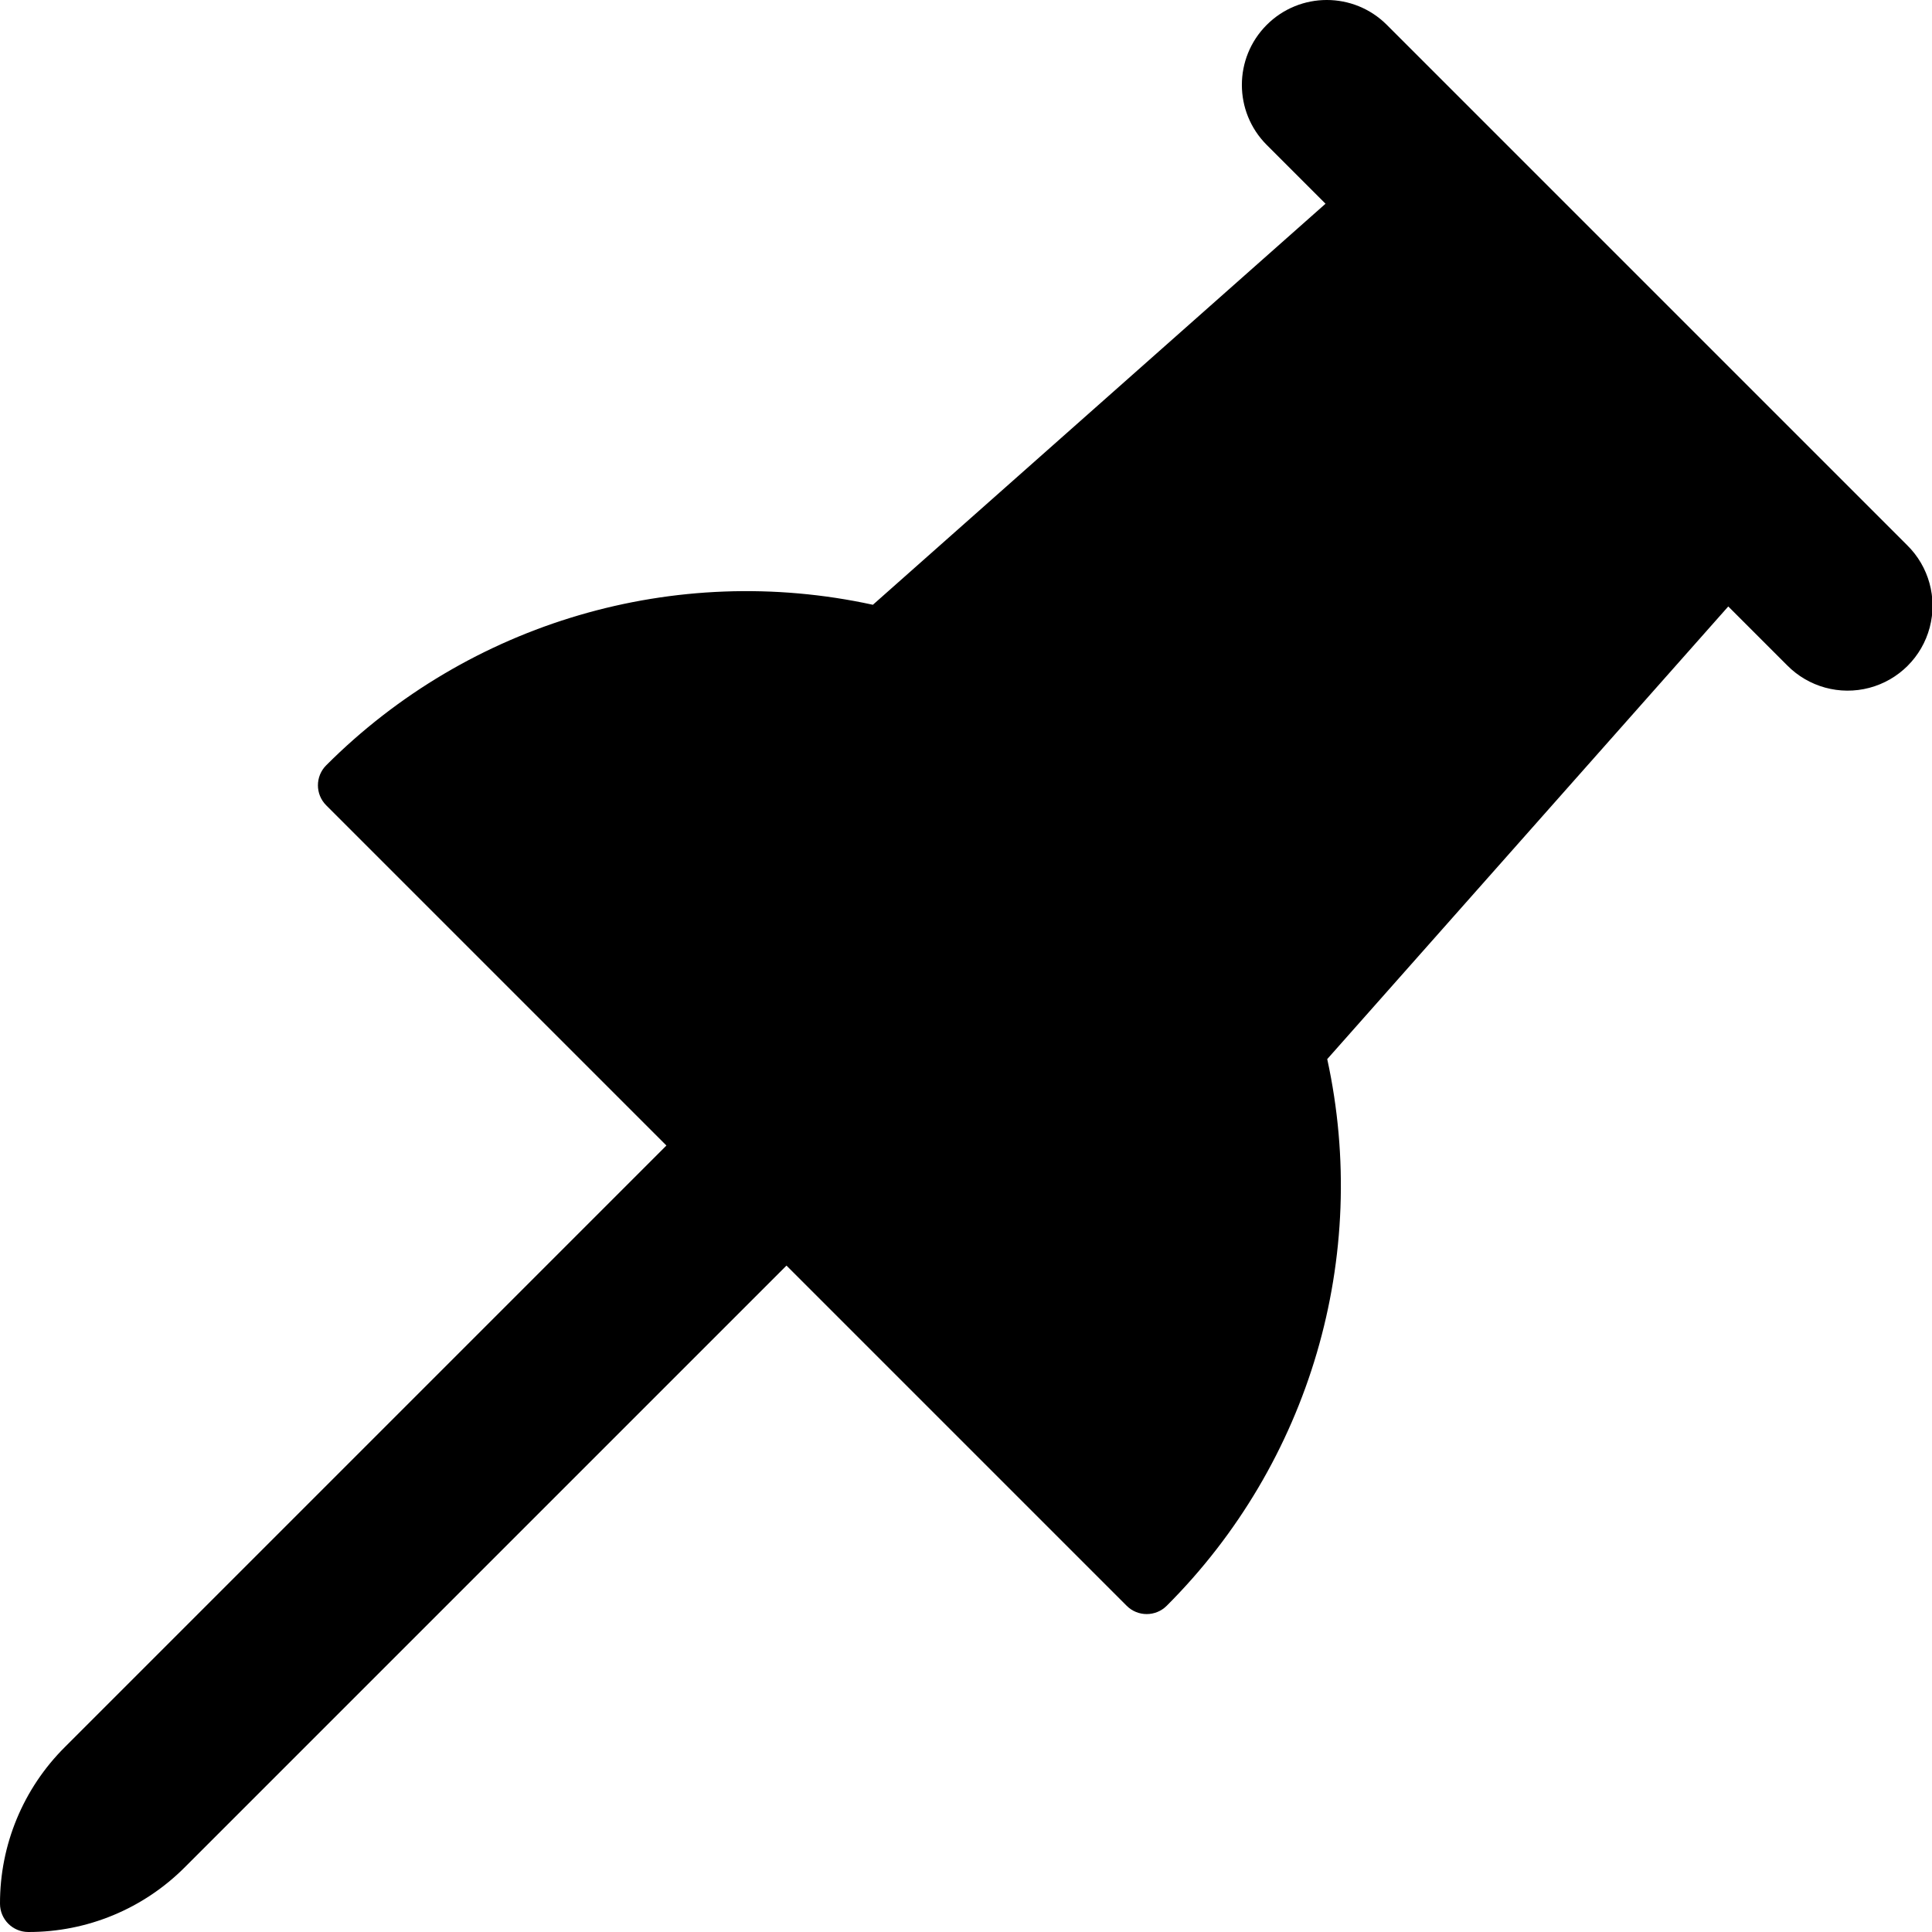
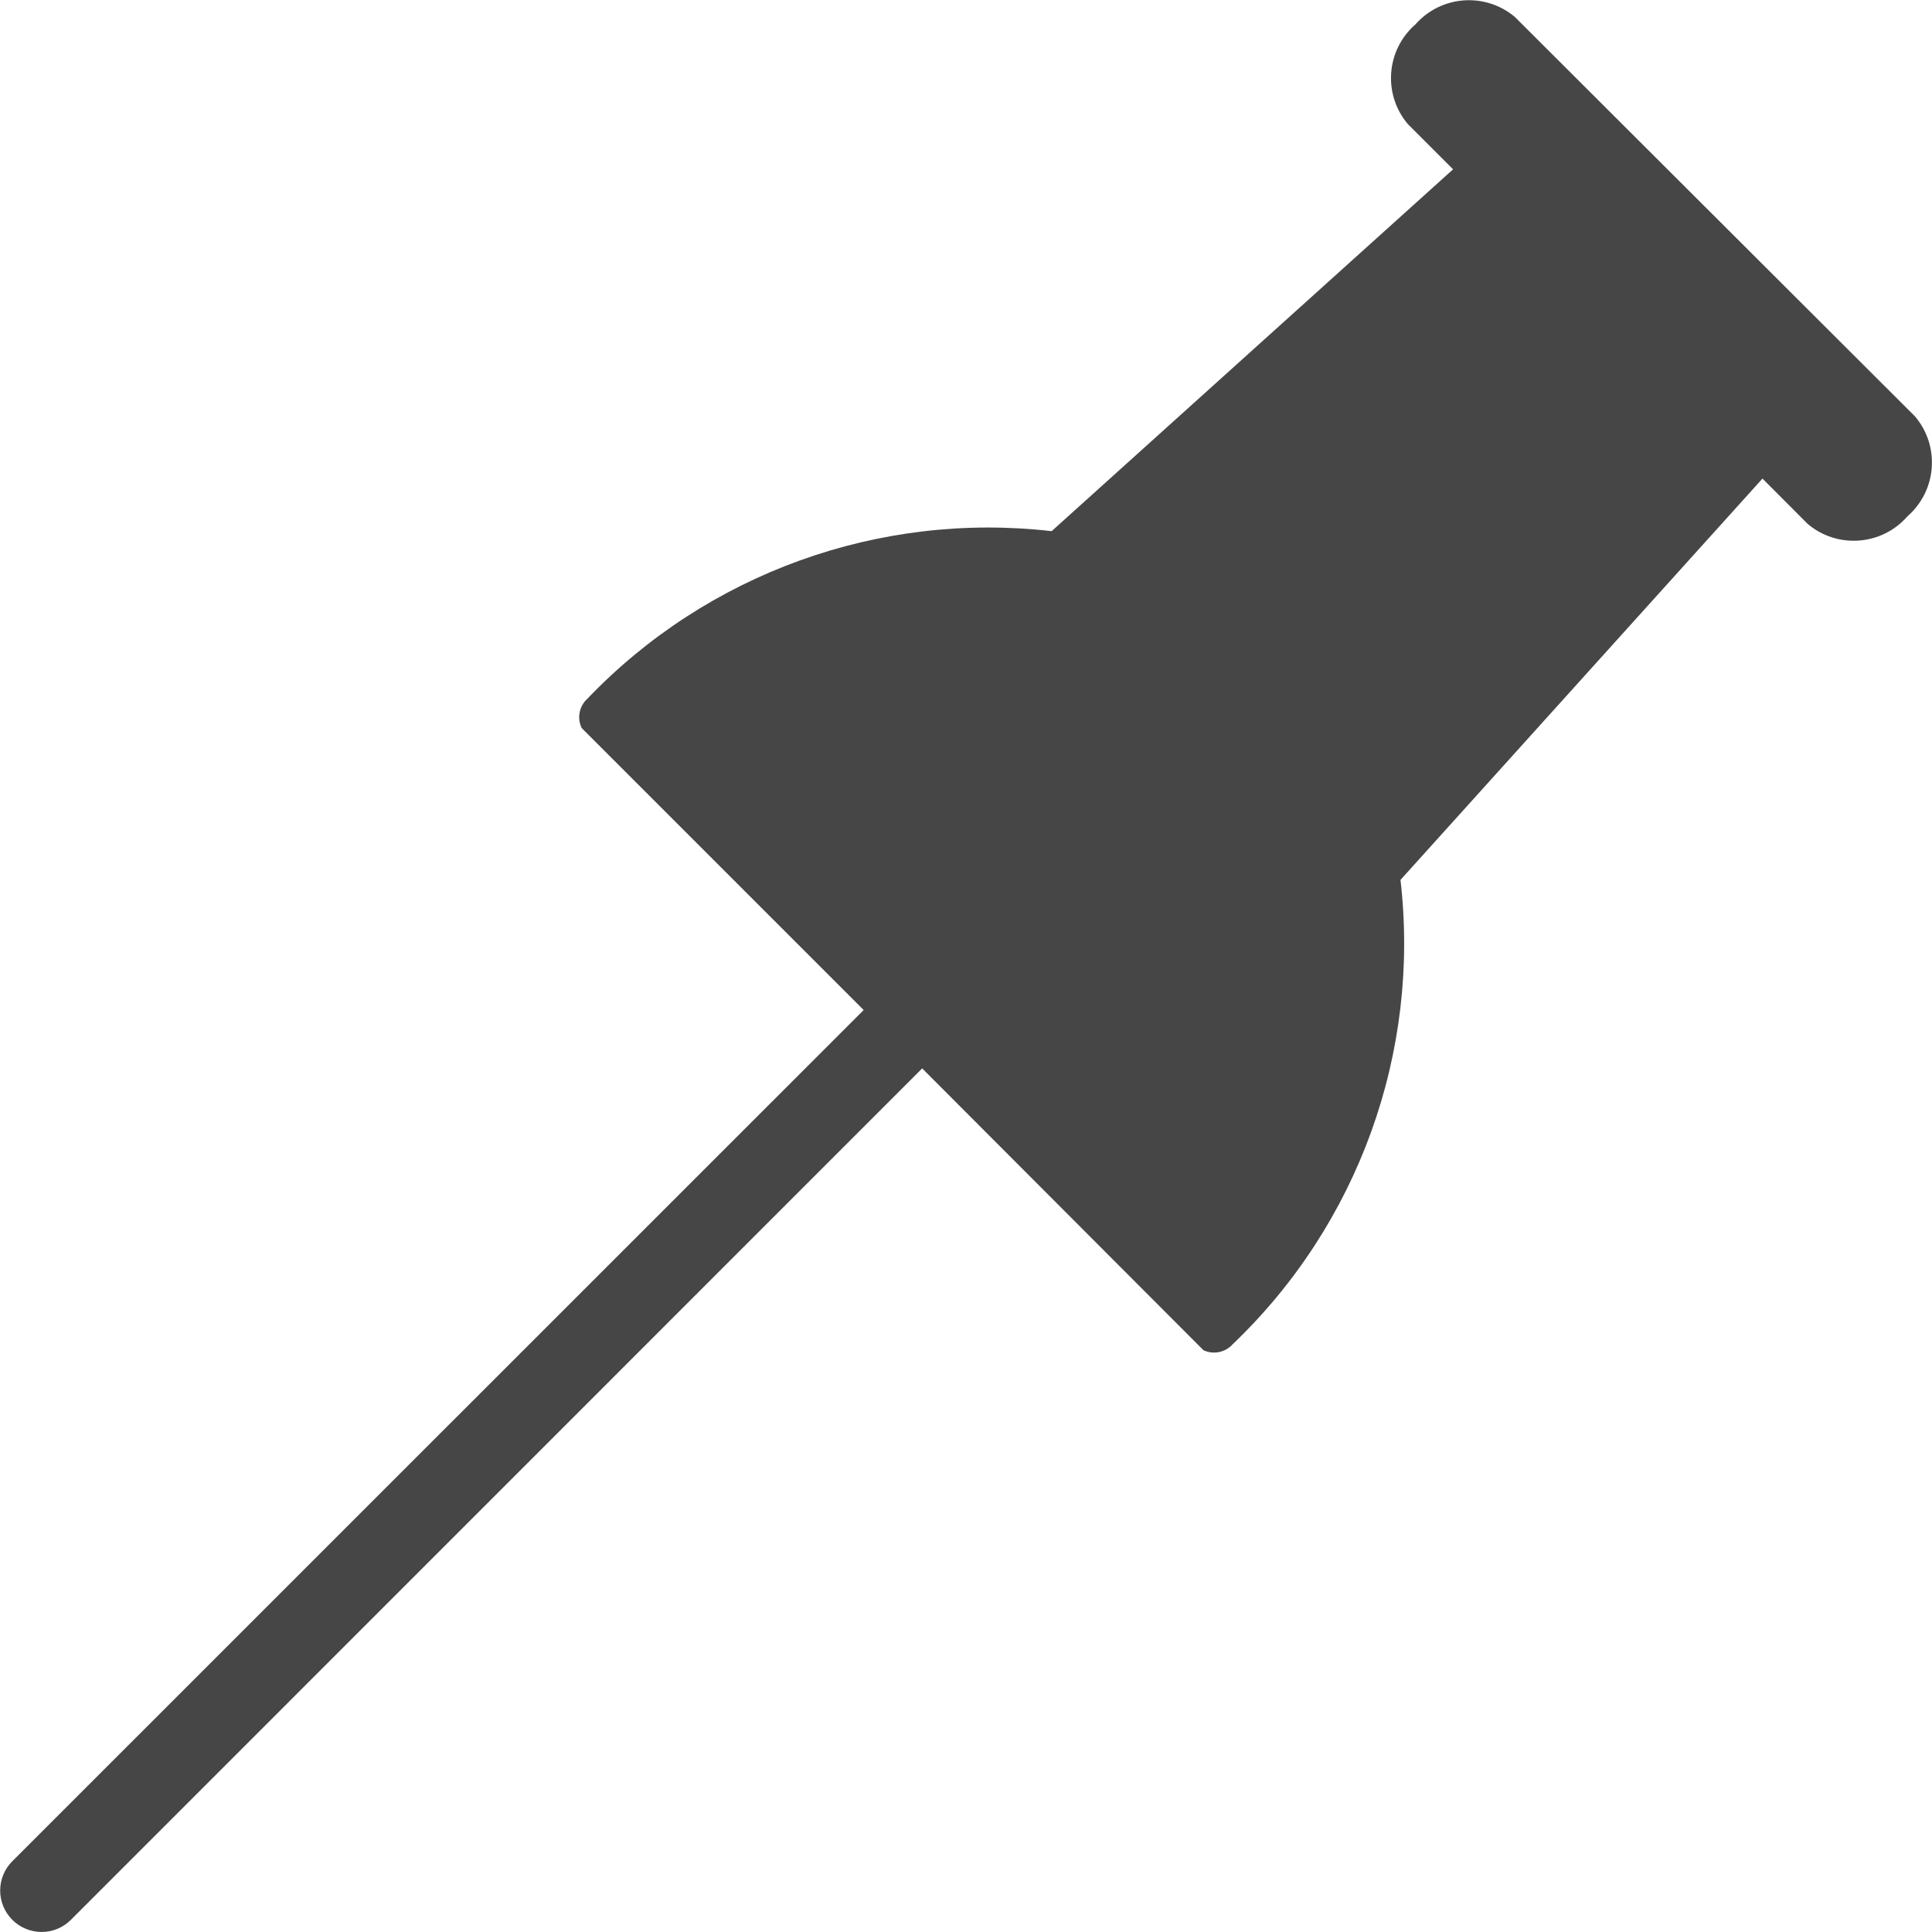
- <svg xmlns="http://www.w3.org/2000/svg" class="icon" id="pin-icon" width="14" height="14" viewBox="0 0 512.001 512">
-   <g id="tack" transform="translate(0)">
-     <path class="path fill primary" d="M505.41,144.476,367.524,6.59A22.5,22.5,0,0,0,335.7,38.41l15.58,15.58L231.327,160.271A157.391,157.391,0,0,0,86.45,202.813a7.5,7.5,0,0,0,0,10.606l90.156,90.156L17.2,462.983A58.329,58.329,0,0,0,0,504.5,7.5,7.5,0,0,0,7.5,512a58.329,58.329,0,0,0,41.517-17.2L208.426,335.394l90.156,90.156a7.5,7.5,0,0,0,10.608,0,157.394,157.394,0,0,0,42.541-144.877L458.012,160.715l15.579,15.579a22.5,22.5,0,1,0,31.819-31.818Z" />
-   </g>
+ <svg xmlns="http://www.w3.org/2000/svg" id="pin-icon" class="icon" width="14" height="14" viewBox="0 0 13.995 14">
+   <path id="pin" class="path fill primary" d="M.212,14.67a.3.3,0,0,1,0-.425L6.381,8.077,4.338,6.034a.18.18,0,0,1,.04-.212A4.021,4.021,0,0,1,7.743,4.607l2.909-2.622-.327-.327a.516.516,0,0,1,.054-.723A.517.517,0,0,1,11.1.881L14,3.776a.517.517,0,0,1-.055.723.517.517,0,0,1-.724.055l-.327-.328L10.271,7.134A4.015,4.015,0,0,1,9.054,10.5a.181.181,0,0,1-.211.042L6.805,8.5.636,14.67a.3.3,0,0,1-.424,0Z" transform="translate(-0.125 -0.758)" fill="#464646" />
</svg>
